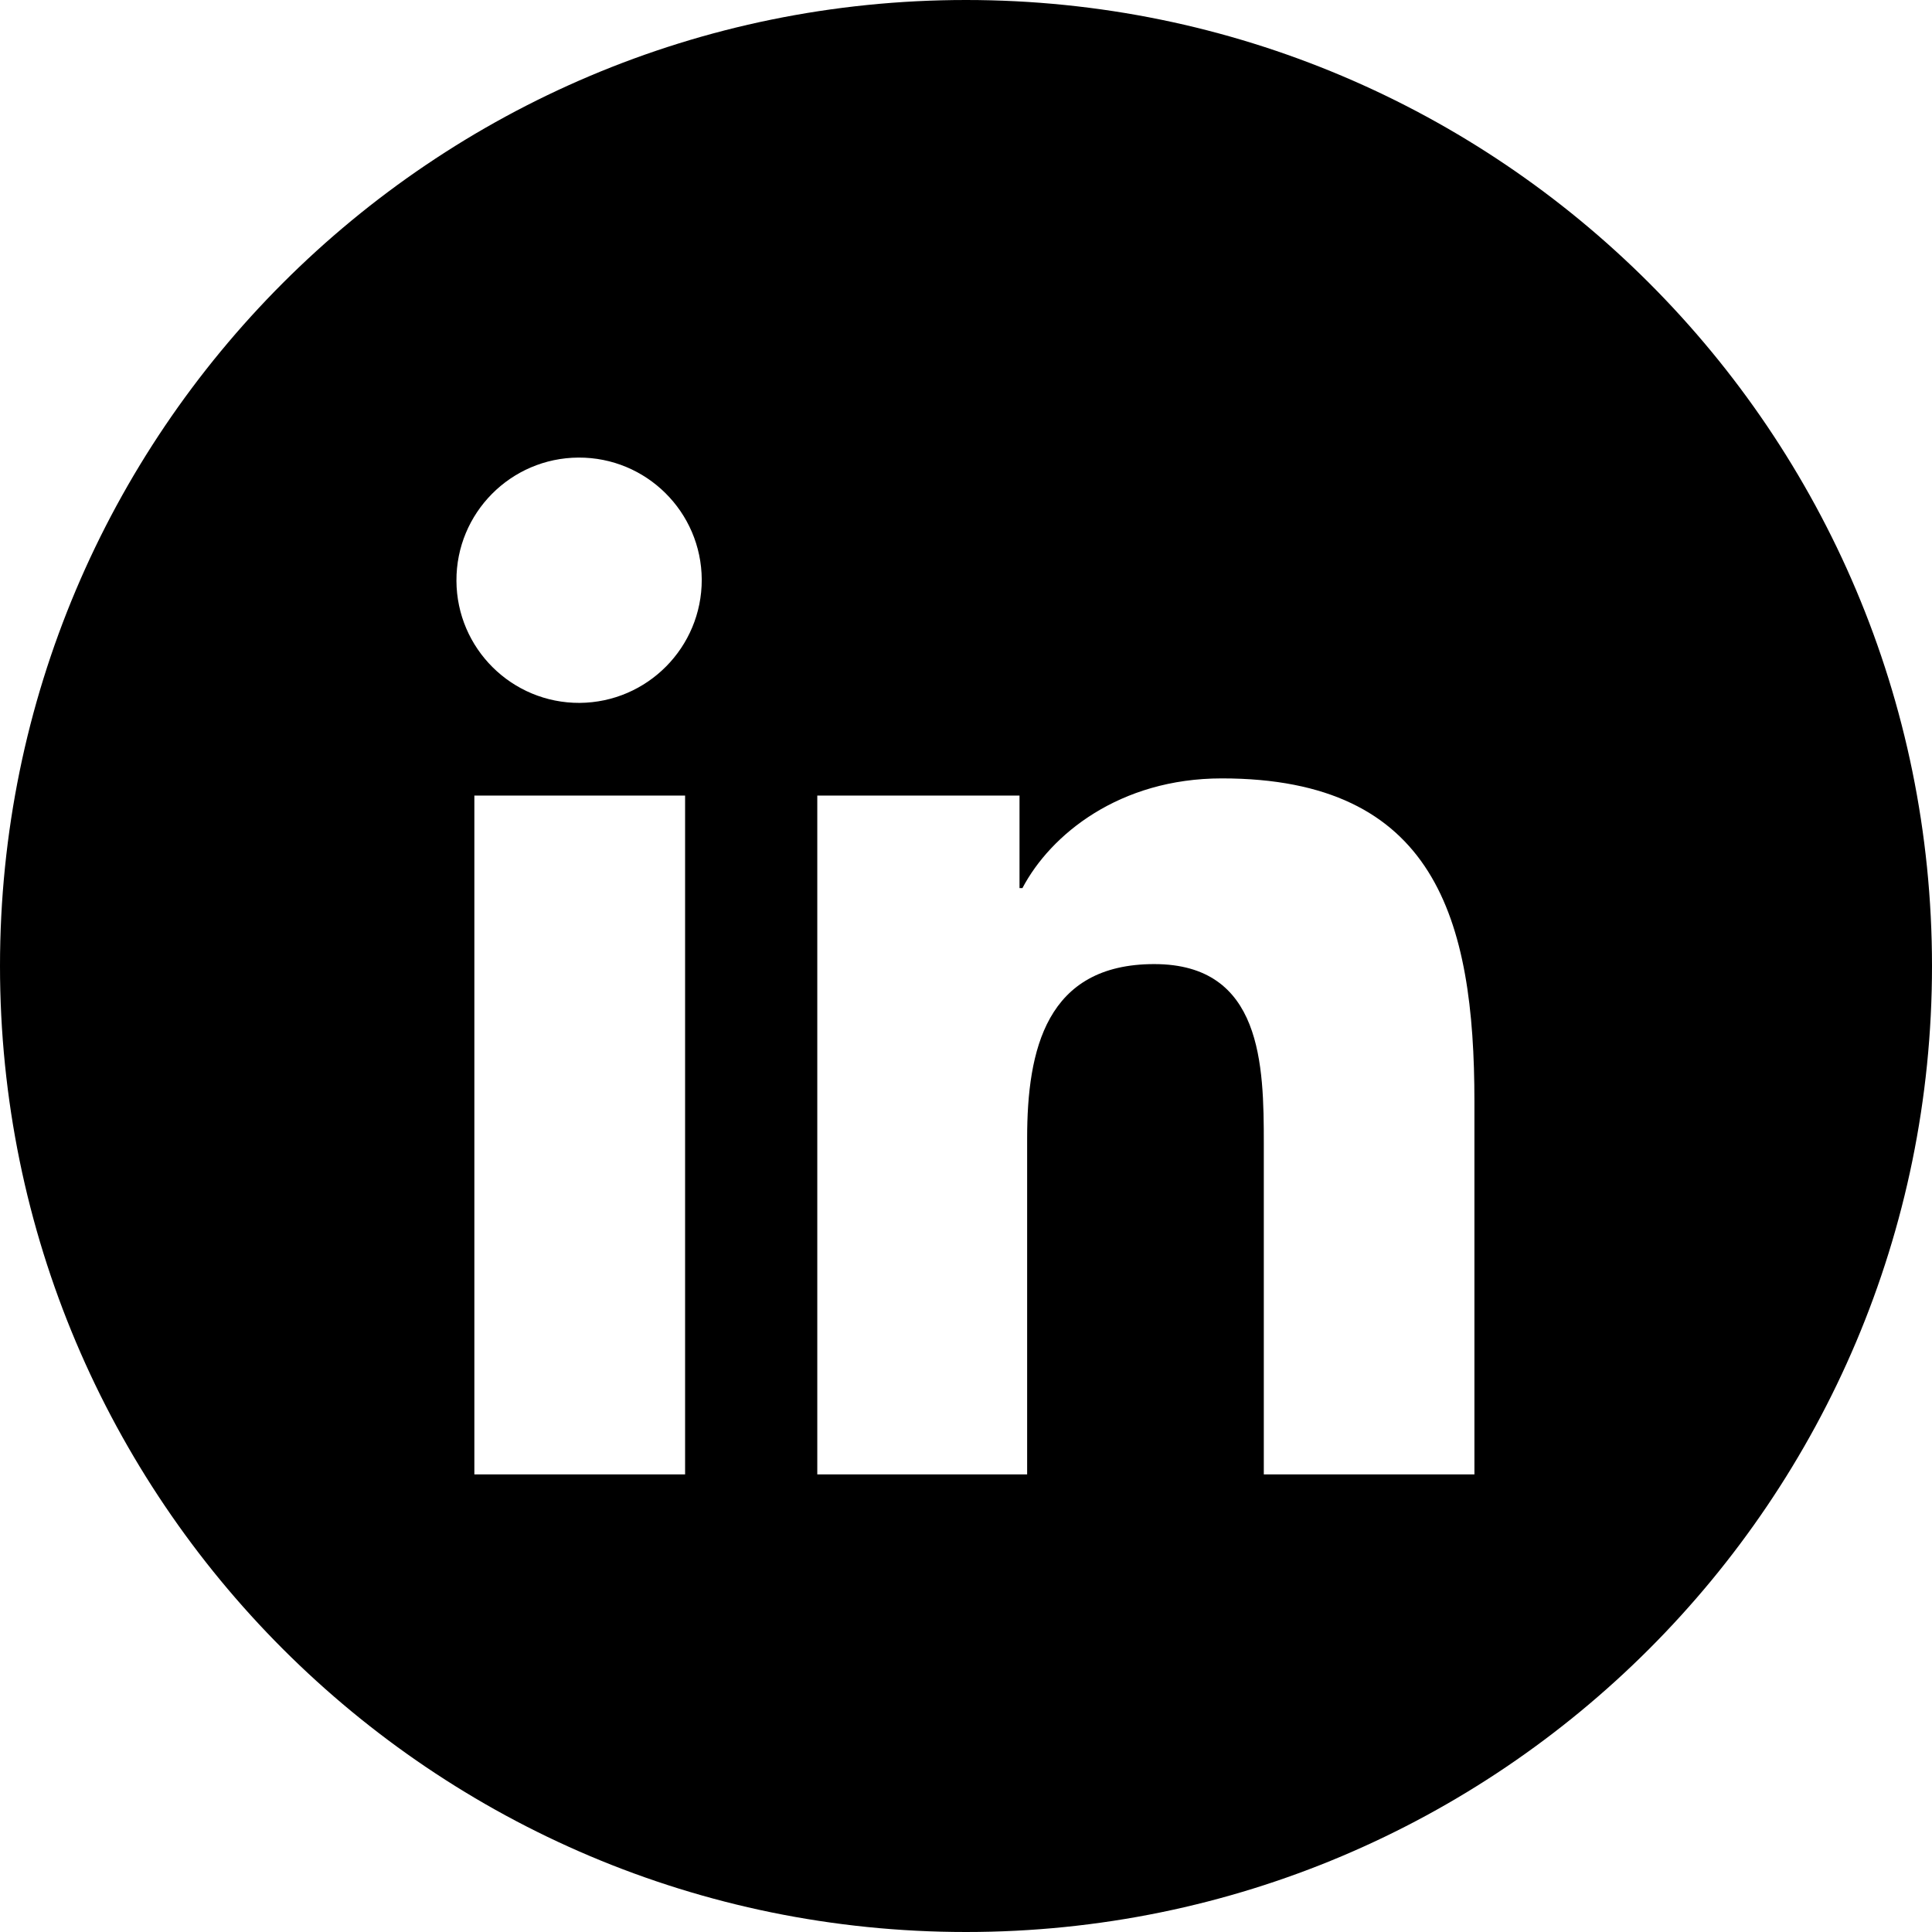
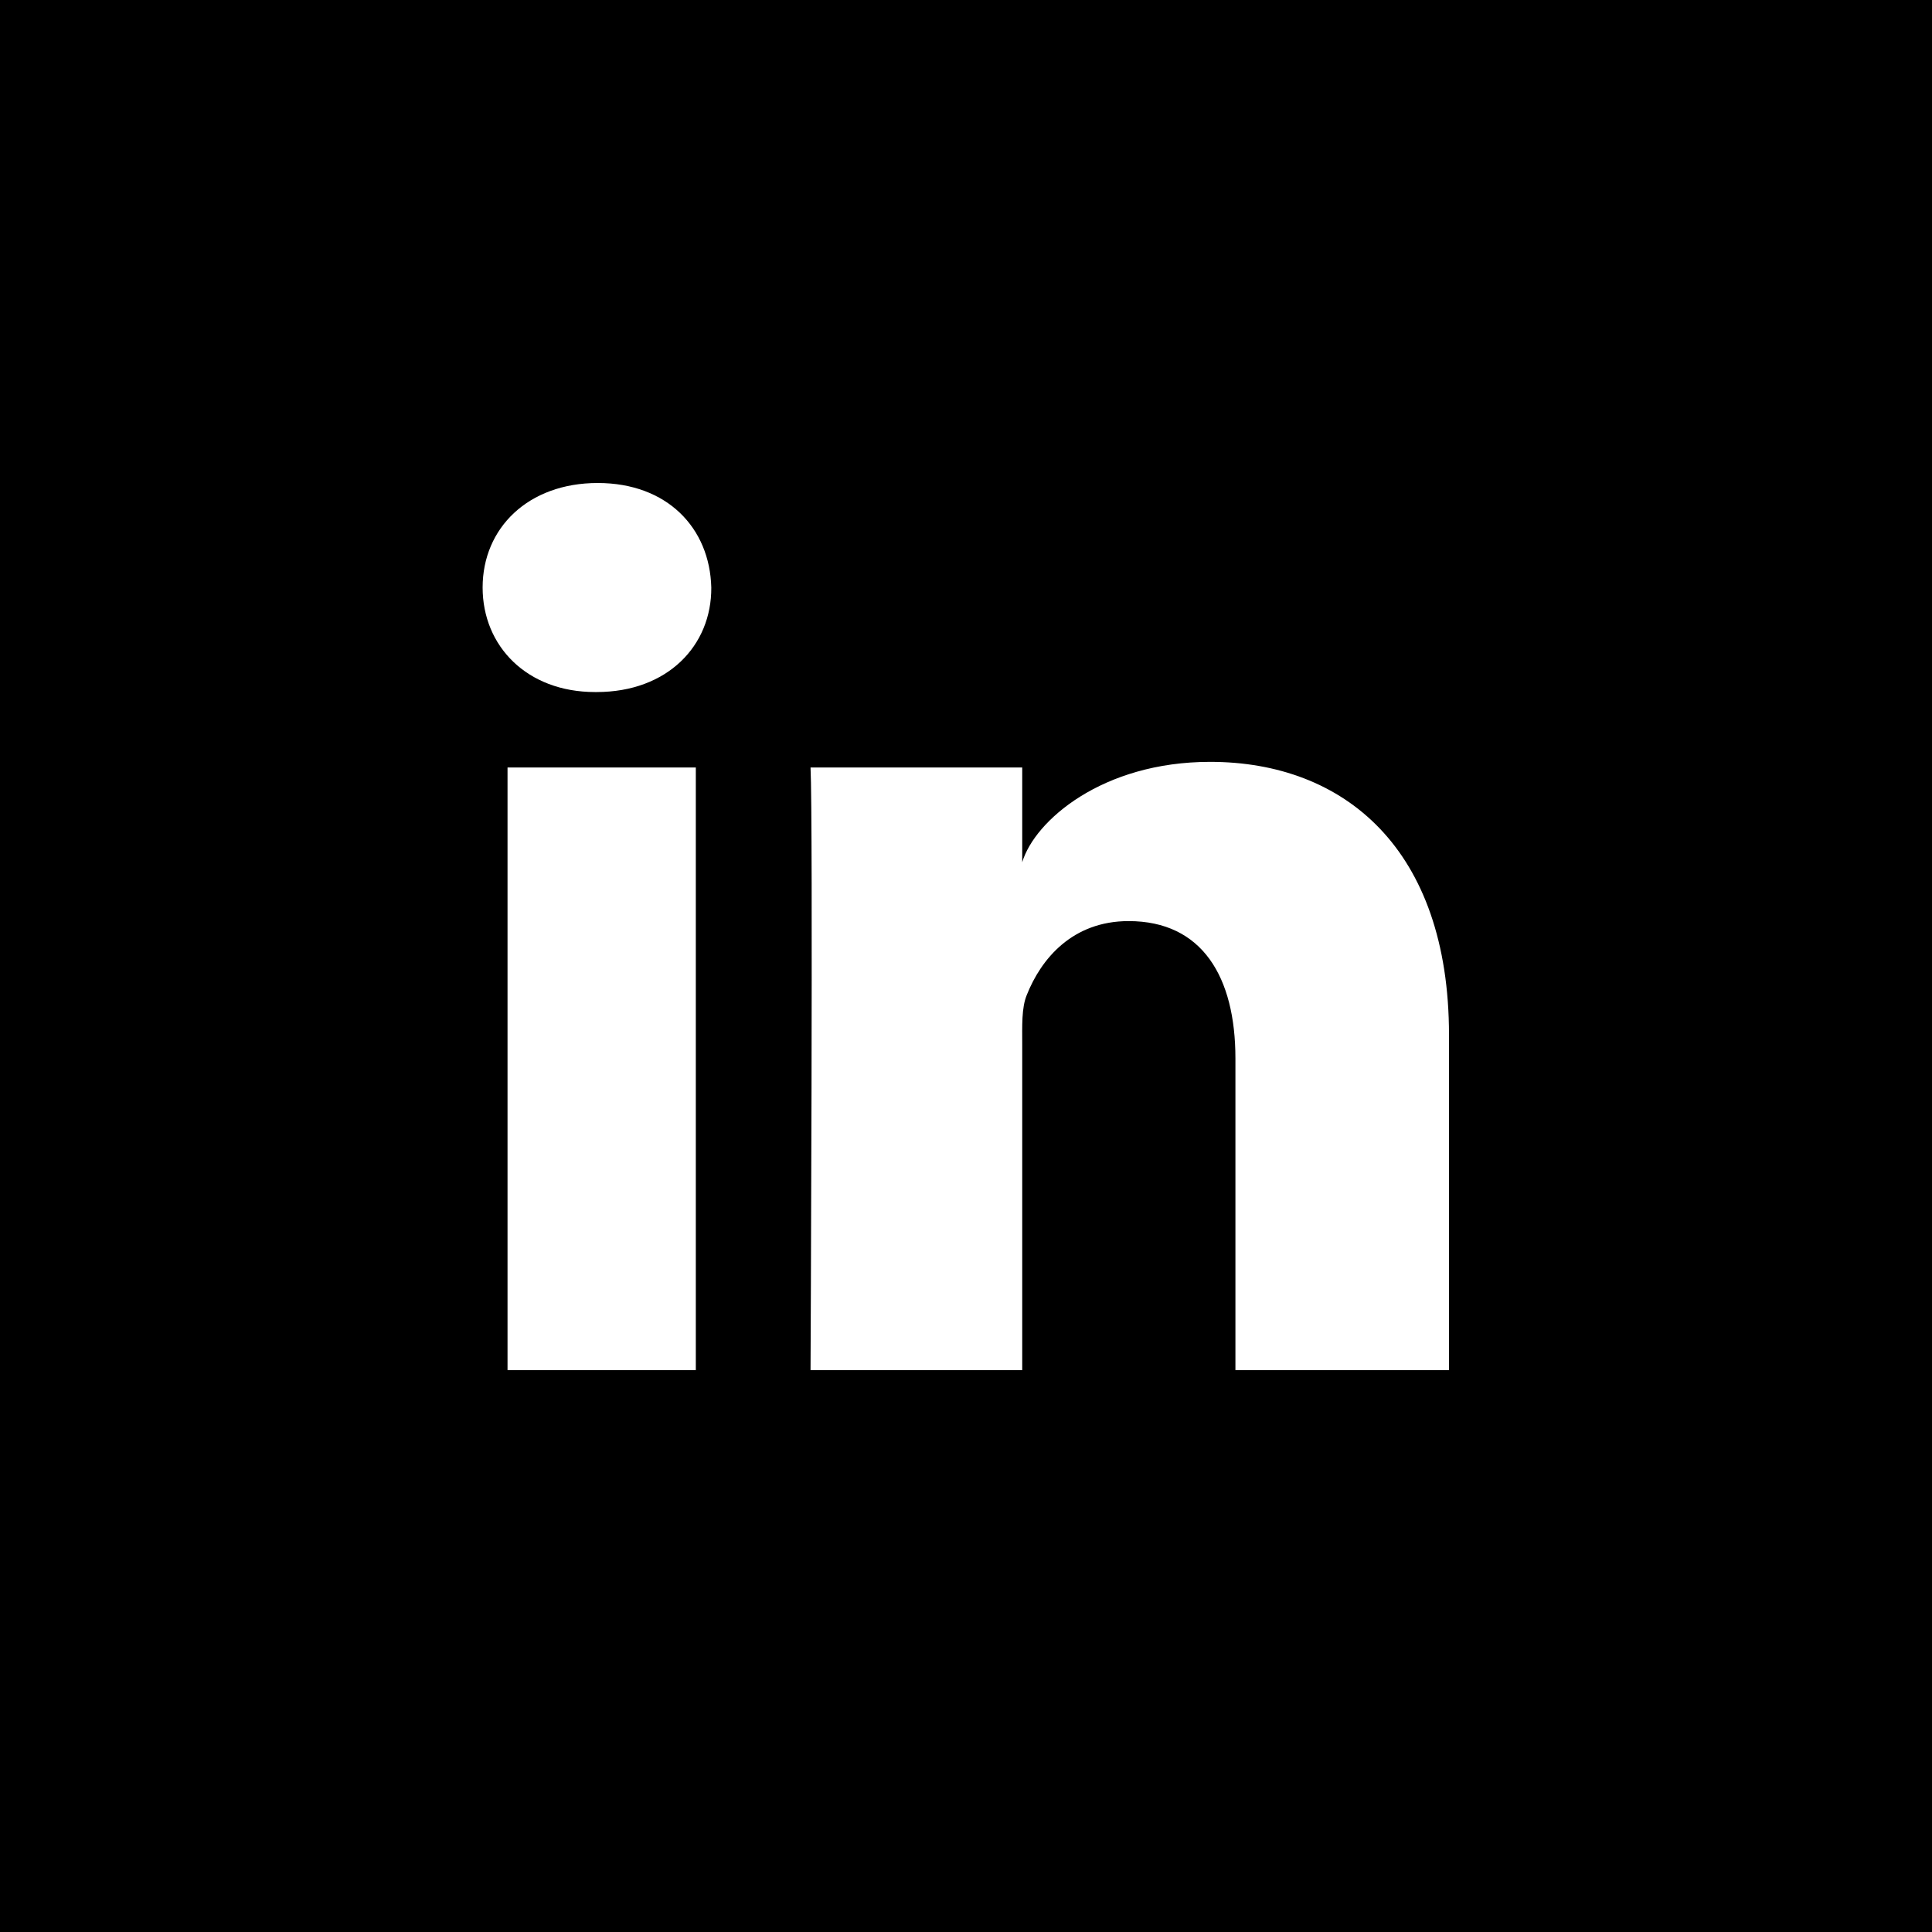
- <svg xmlns="http://www.w3.org/2000/svg" version="1.1" width="512" height="512" x="0" y="0" viewBox="0 0 152 152" style="enable-background:new 0 0 512 512" xml:space="preserve" class="">
-   <g>
-     <g data-name="Layer 2">
-       <path d="M76 0a76 76 0 1 0 76 76A76 76 0 0 0 76 0zM53.9 116H37.32V62.59H53.9zm-8.3-60.7a9.65 9.65 0 1 1 9.61-9.7 9.68 9.68 0 0 1-9.61 9.7zM116 116H99.43V90c0-6.2-.12-14.15-8.62-14.15s-10 6.74-10 13.7V116H64.3V62.59h15.91v7.28h.23c2.21-4.2 7.62-8.63 15.69-8.63 16.78 0 19.87 11.06 19.87 25.42z" data-name="10.Linkedin" />
-     </g>
-   </g>
+ <svg xmlns="http://www.w3.org/2000/svg" fill="#000000" height="800px" width="800px" version="1.1" id="Layer_1" viewBox="-143 145 512 512" xml:space="preserve">
+   <path d="M-143,145v512h512V145H-143z M41.4,508.1H-8.5V348.4h49.9V508.1z M15.1,328.4h-0.4c-18.1,0-29.8-12.2-29.8-27.7  c0-15.8,12.1-27.7,30.5-27.7c18.4,0,29.7,11.9,30.1,27.7C45.6,316.1,33.9,328.4,15.1,328.4z M241,508.1h-56.6v-82.6  c0-21.6-8.8-36.4-28.3-36.4c-14.9,0-23.2,10-27,19.6c-1.4,3.4-1.2,8.2-1.2,13.1v86.3H71.8c0,0,0.7-146.4,0-159.7h56.1v25.1  c3.3-11,21.2-26.6,49.8-26.6c35.5,0,63.3,23,63.3,72.4V508.1z" />
</svg>
